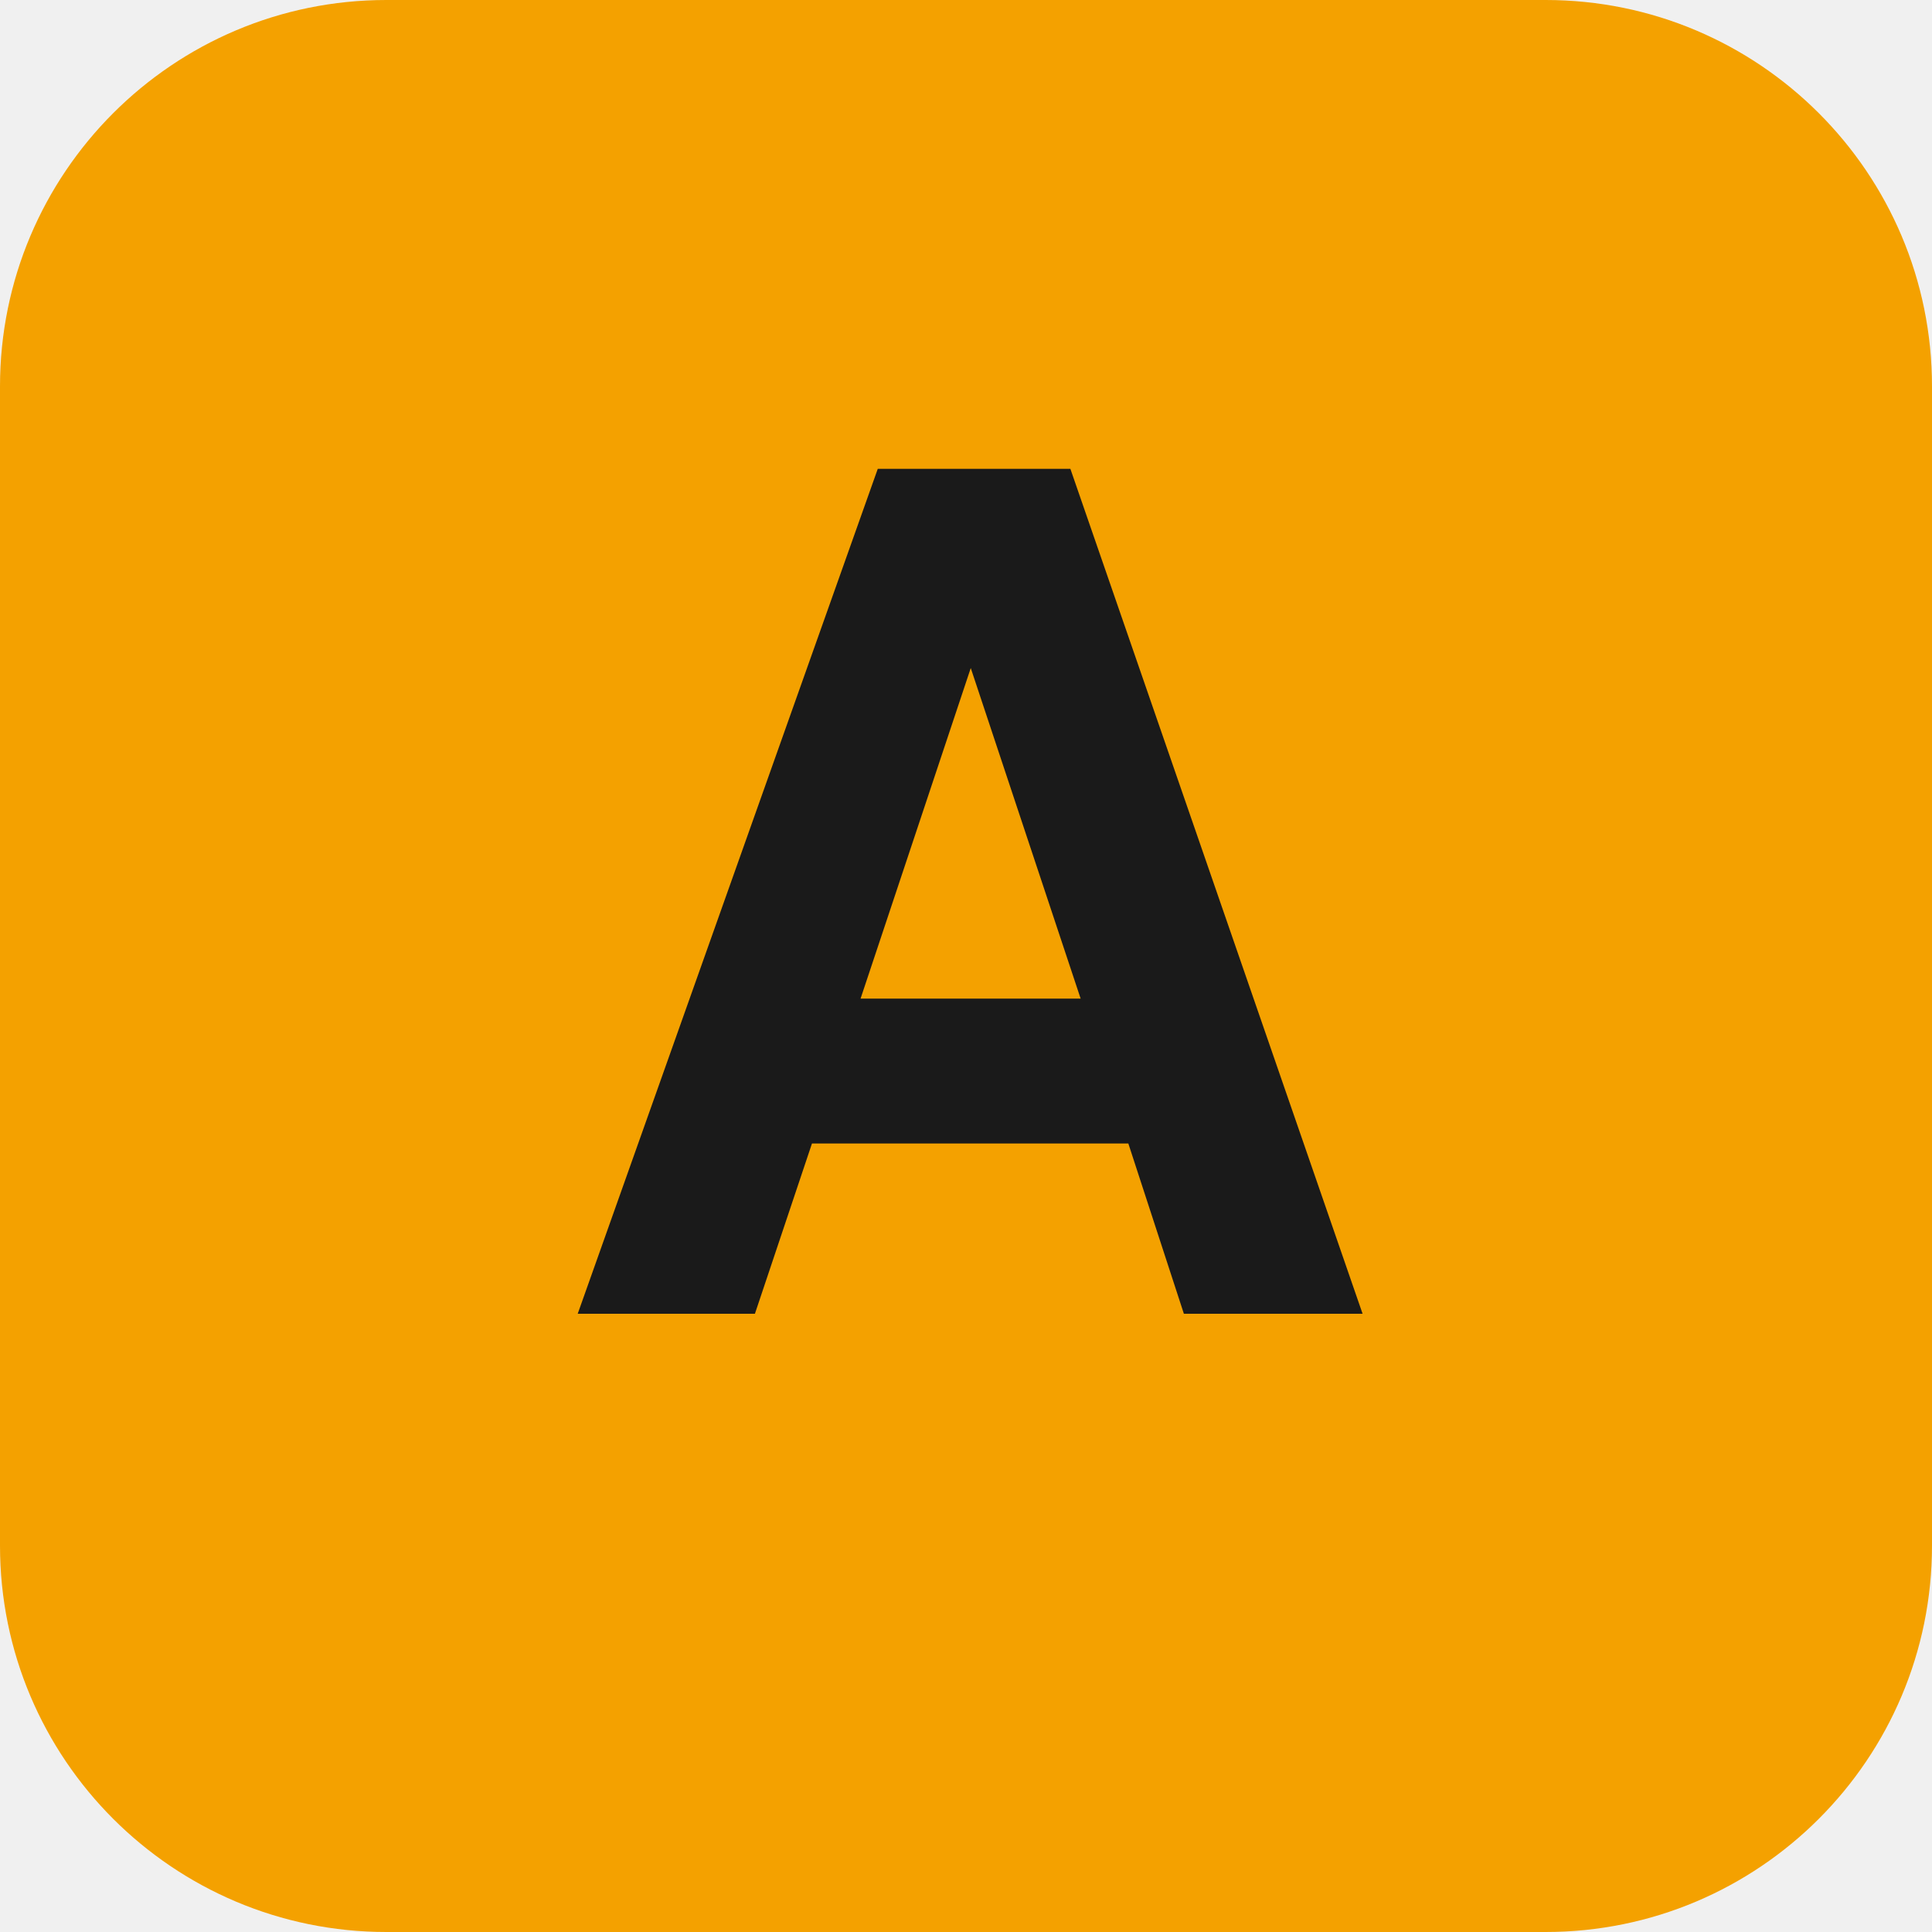
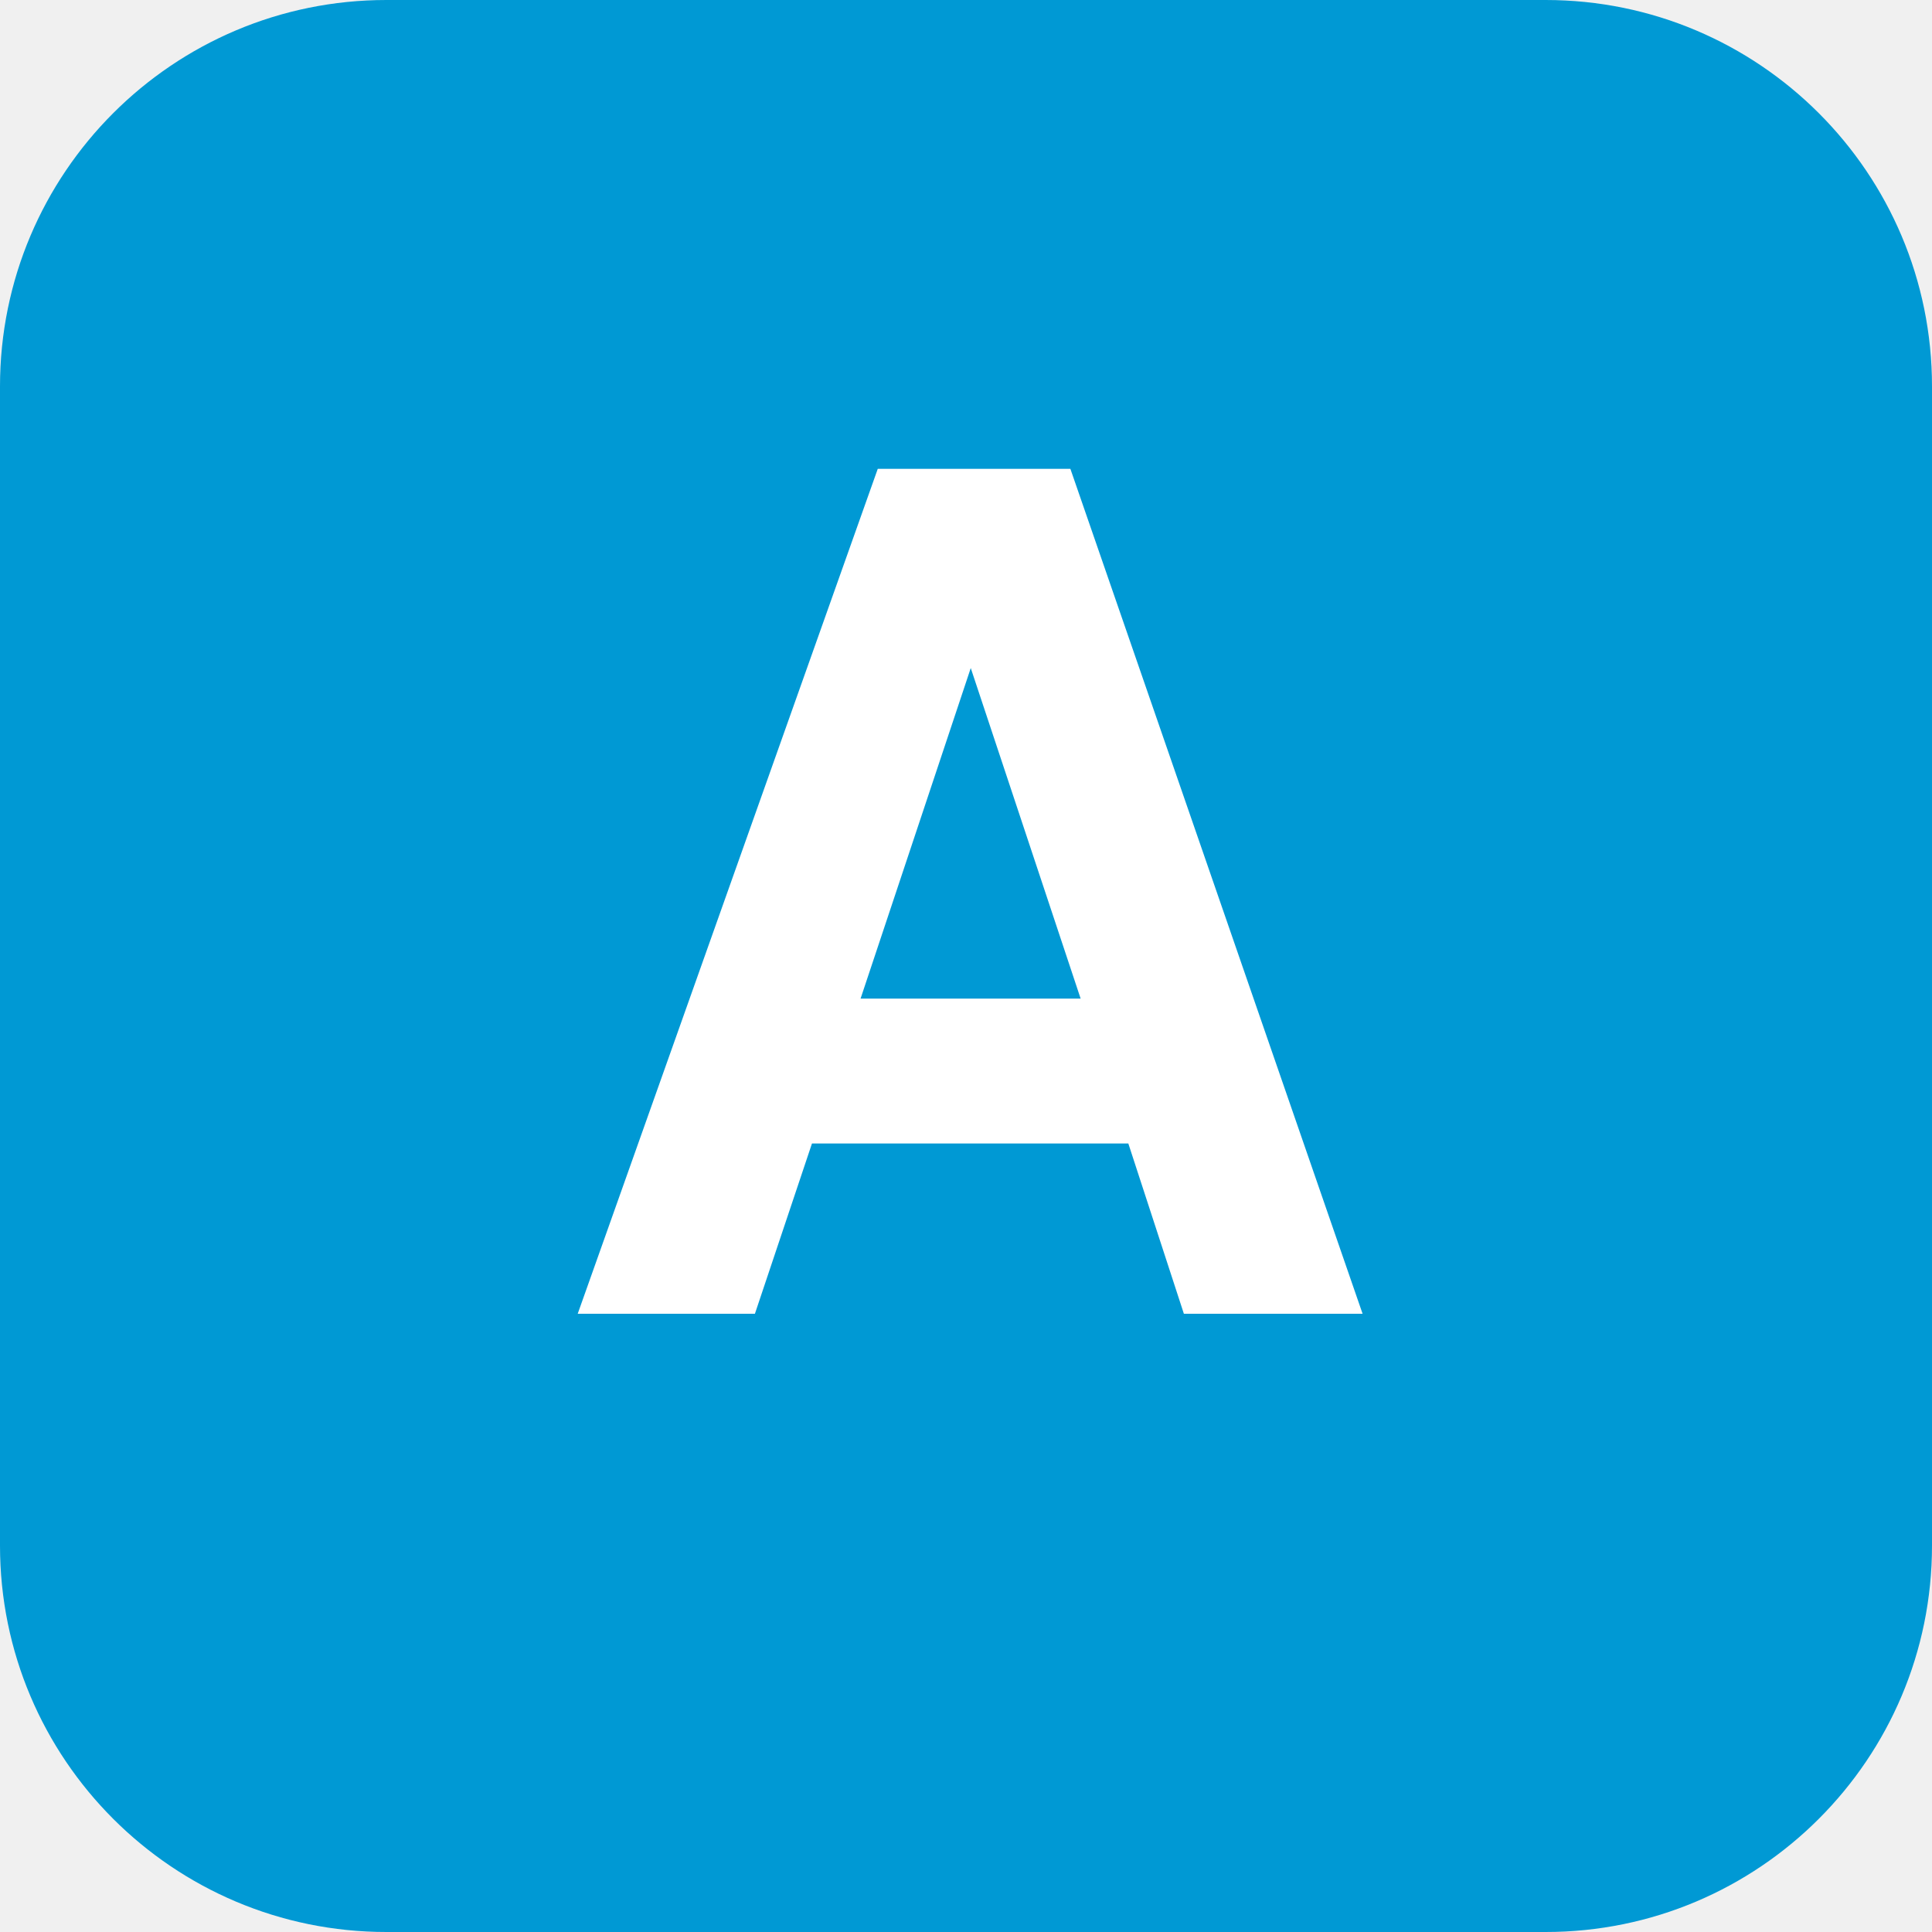
<svg xmlns="http://www.w3.org/2000/svg" viewBox="0 0 100 100" role="img" aria-label="Logo Aldea SOS Paraguay">
-   <rect width="100" height="100" rx="20" fill="#F4A100" />
-   <text x="50" y="68" font-size="60" text-anchor="middle" fill="#1A1A1A" font-family="-apple-system, BlinkMacSystemFont, Helvetica, Arial, sans-serif" font-weight="800">A</text>
+   <rect width="100" height="100" rx="20" fill="#0099D4" />
+   <text x="50" y="68" font-size="60" text-anchor="middle" fill="#FFFFFF" font-family="-apple-system, BlinkMacSystemFont, Helvetica, Arial, sans-serif" font-weight="800">A</text>
</svg>
